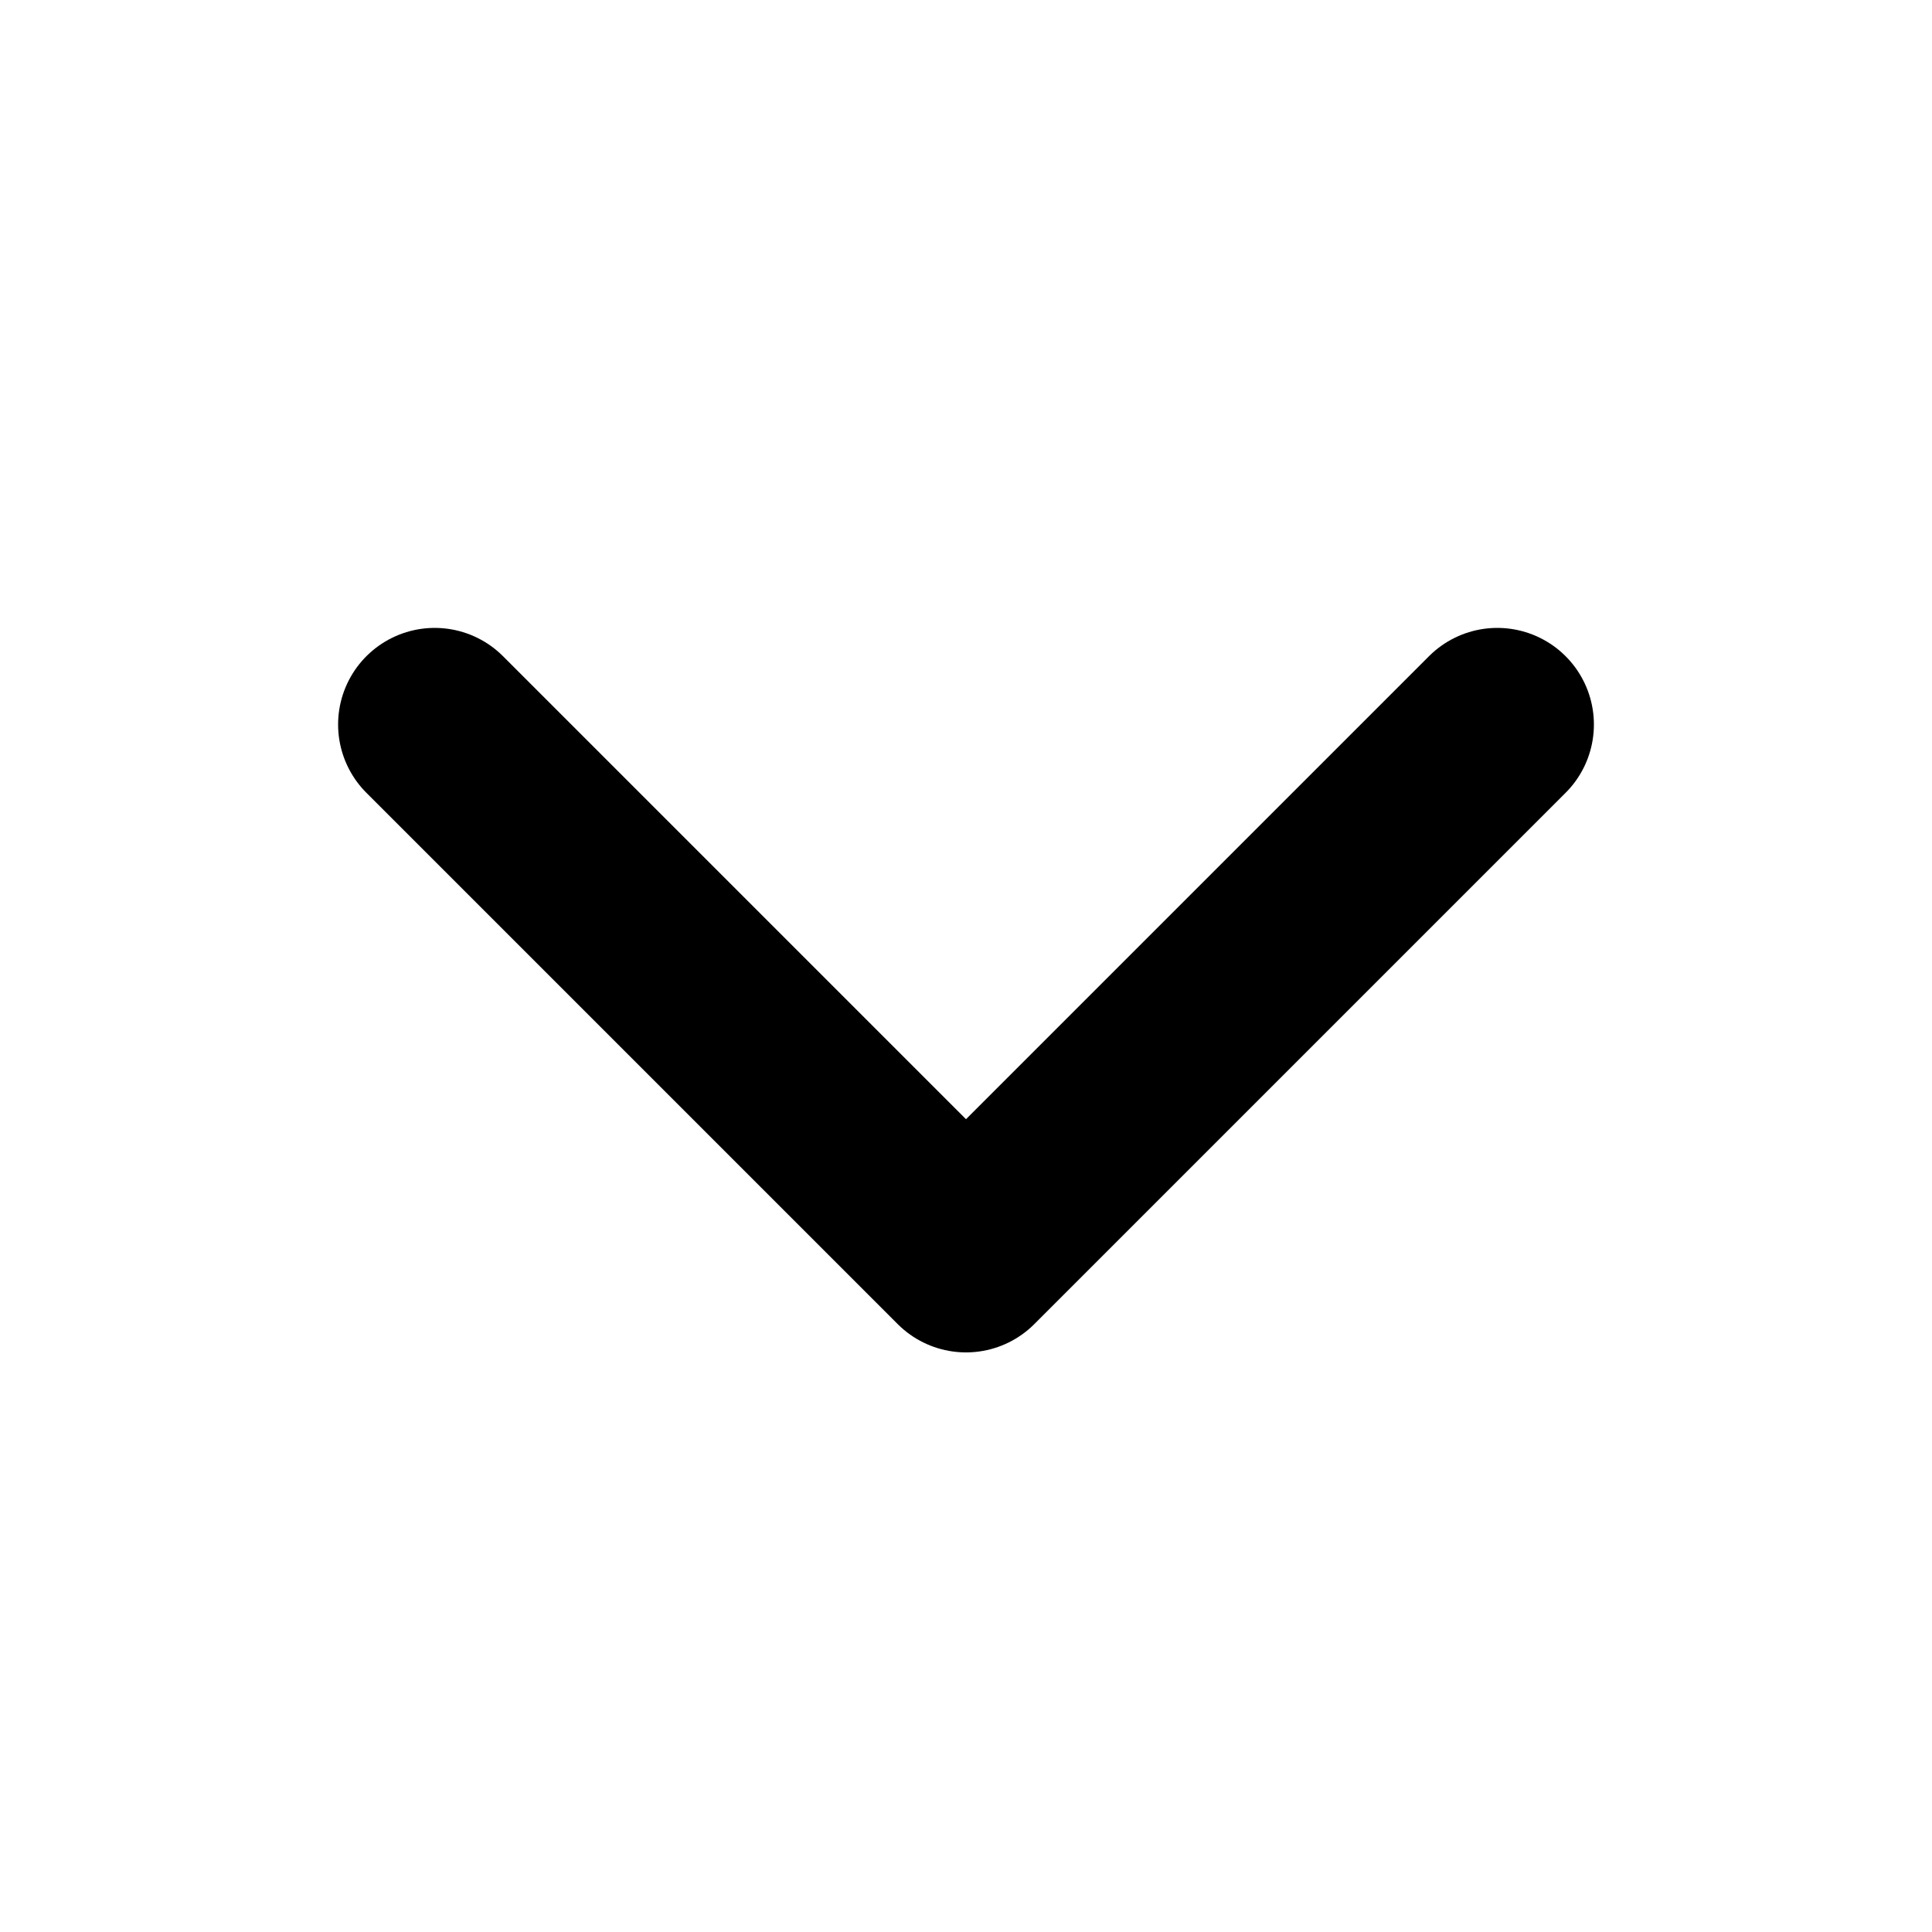
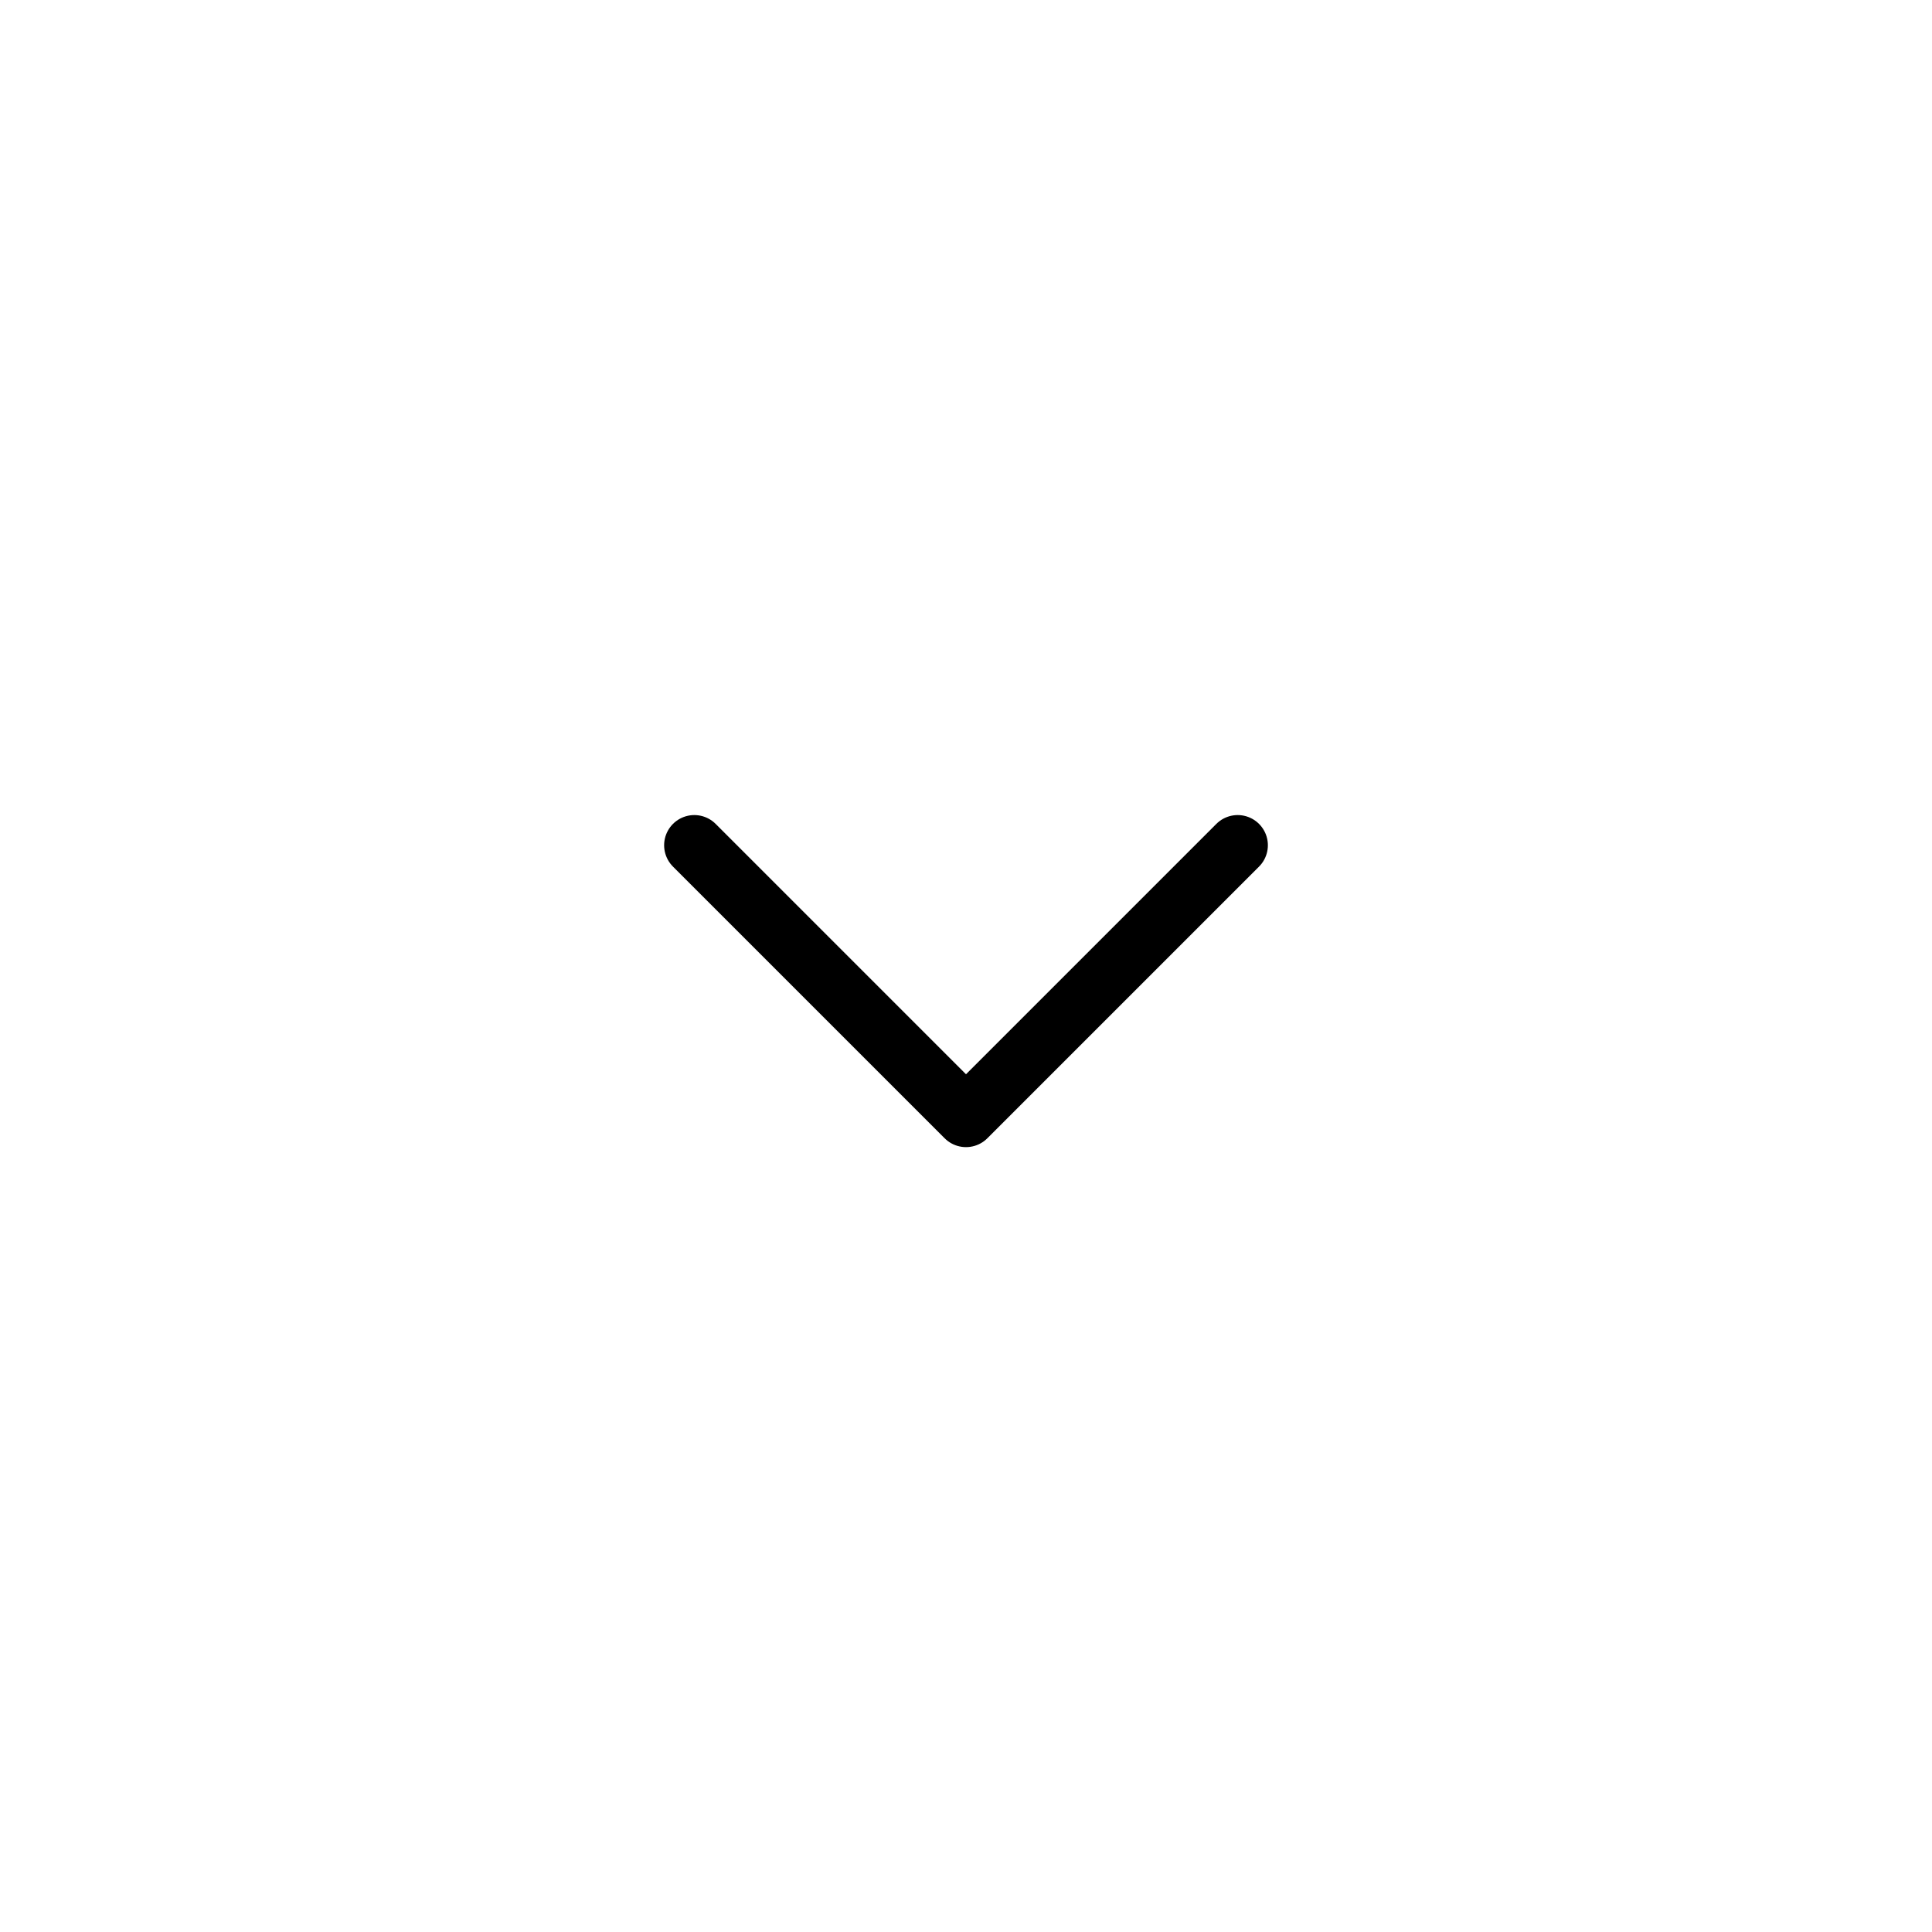
- <svg xmlns="http://www.w3.org/2000/svg" width="20" height="20" viewBox="0 0 20 20" fill="none">
-   <path d="M4.5 7.5L10 13L15.5 7.5" stroke="currentColor" stroke-width="2" stroke-linecap="round" stroke-linejoin="round" />
+ <svg xmlns="http://www.w3.org/2000/svg" width="48" height="48" viewBox="0 0 48 48" fill="none">
+   <path d="M17.25 21L24 27.75L30.75 21" stroke="black" stroke-width="1.5" stroke-linecap="round" stroke-linejoin="round" />
</svg>
